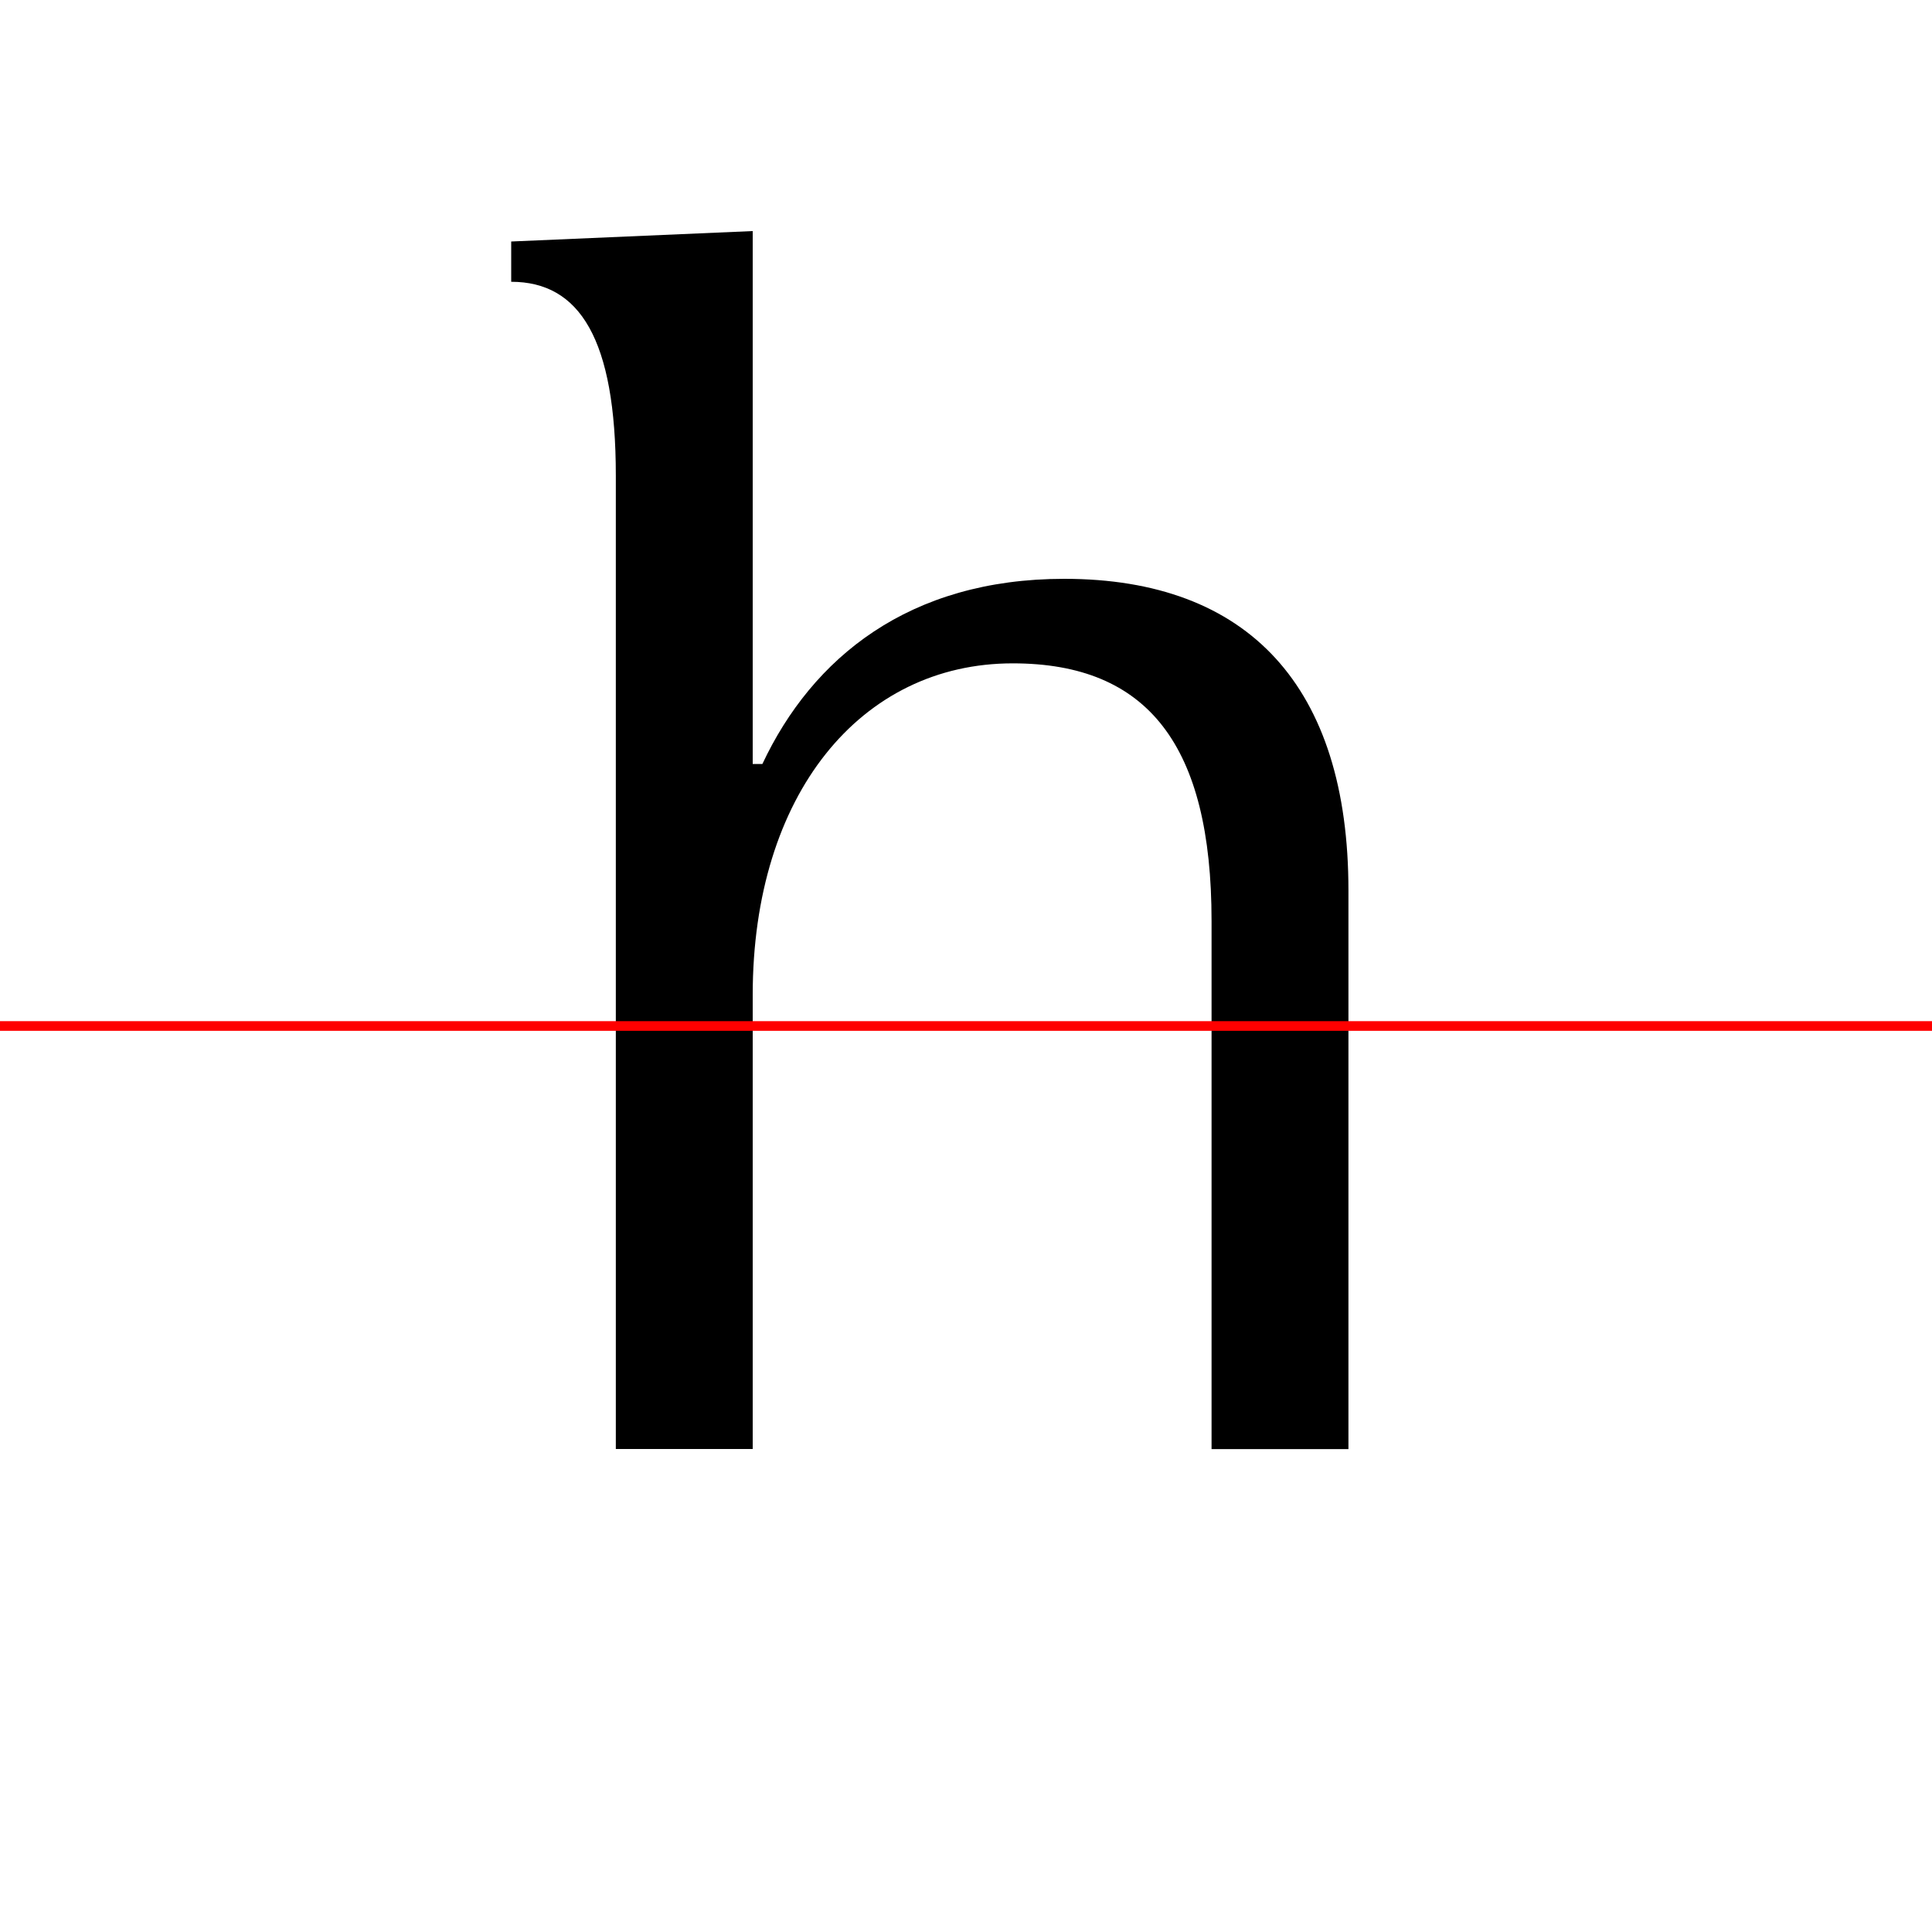
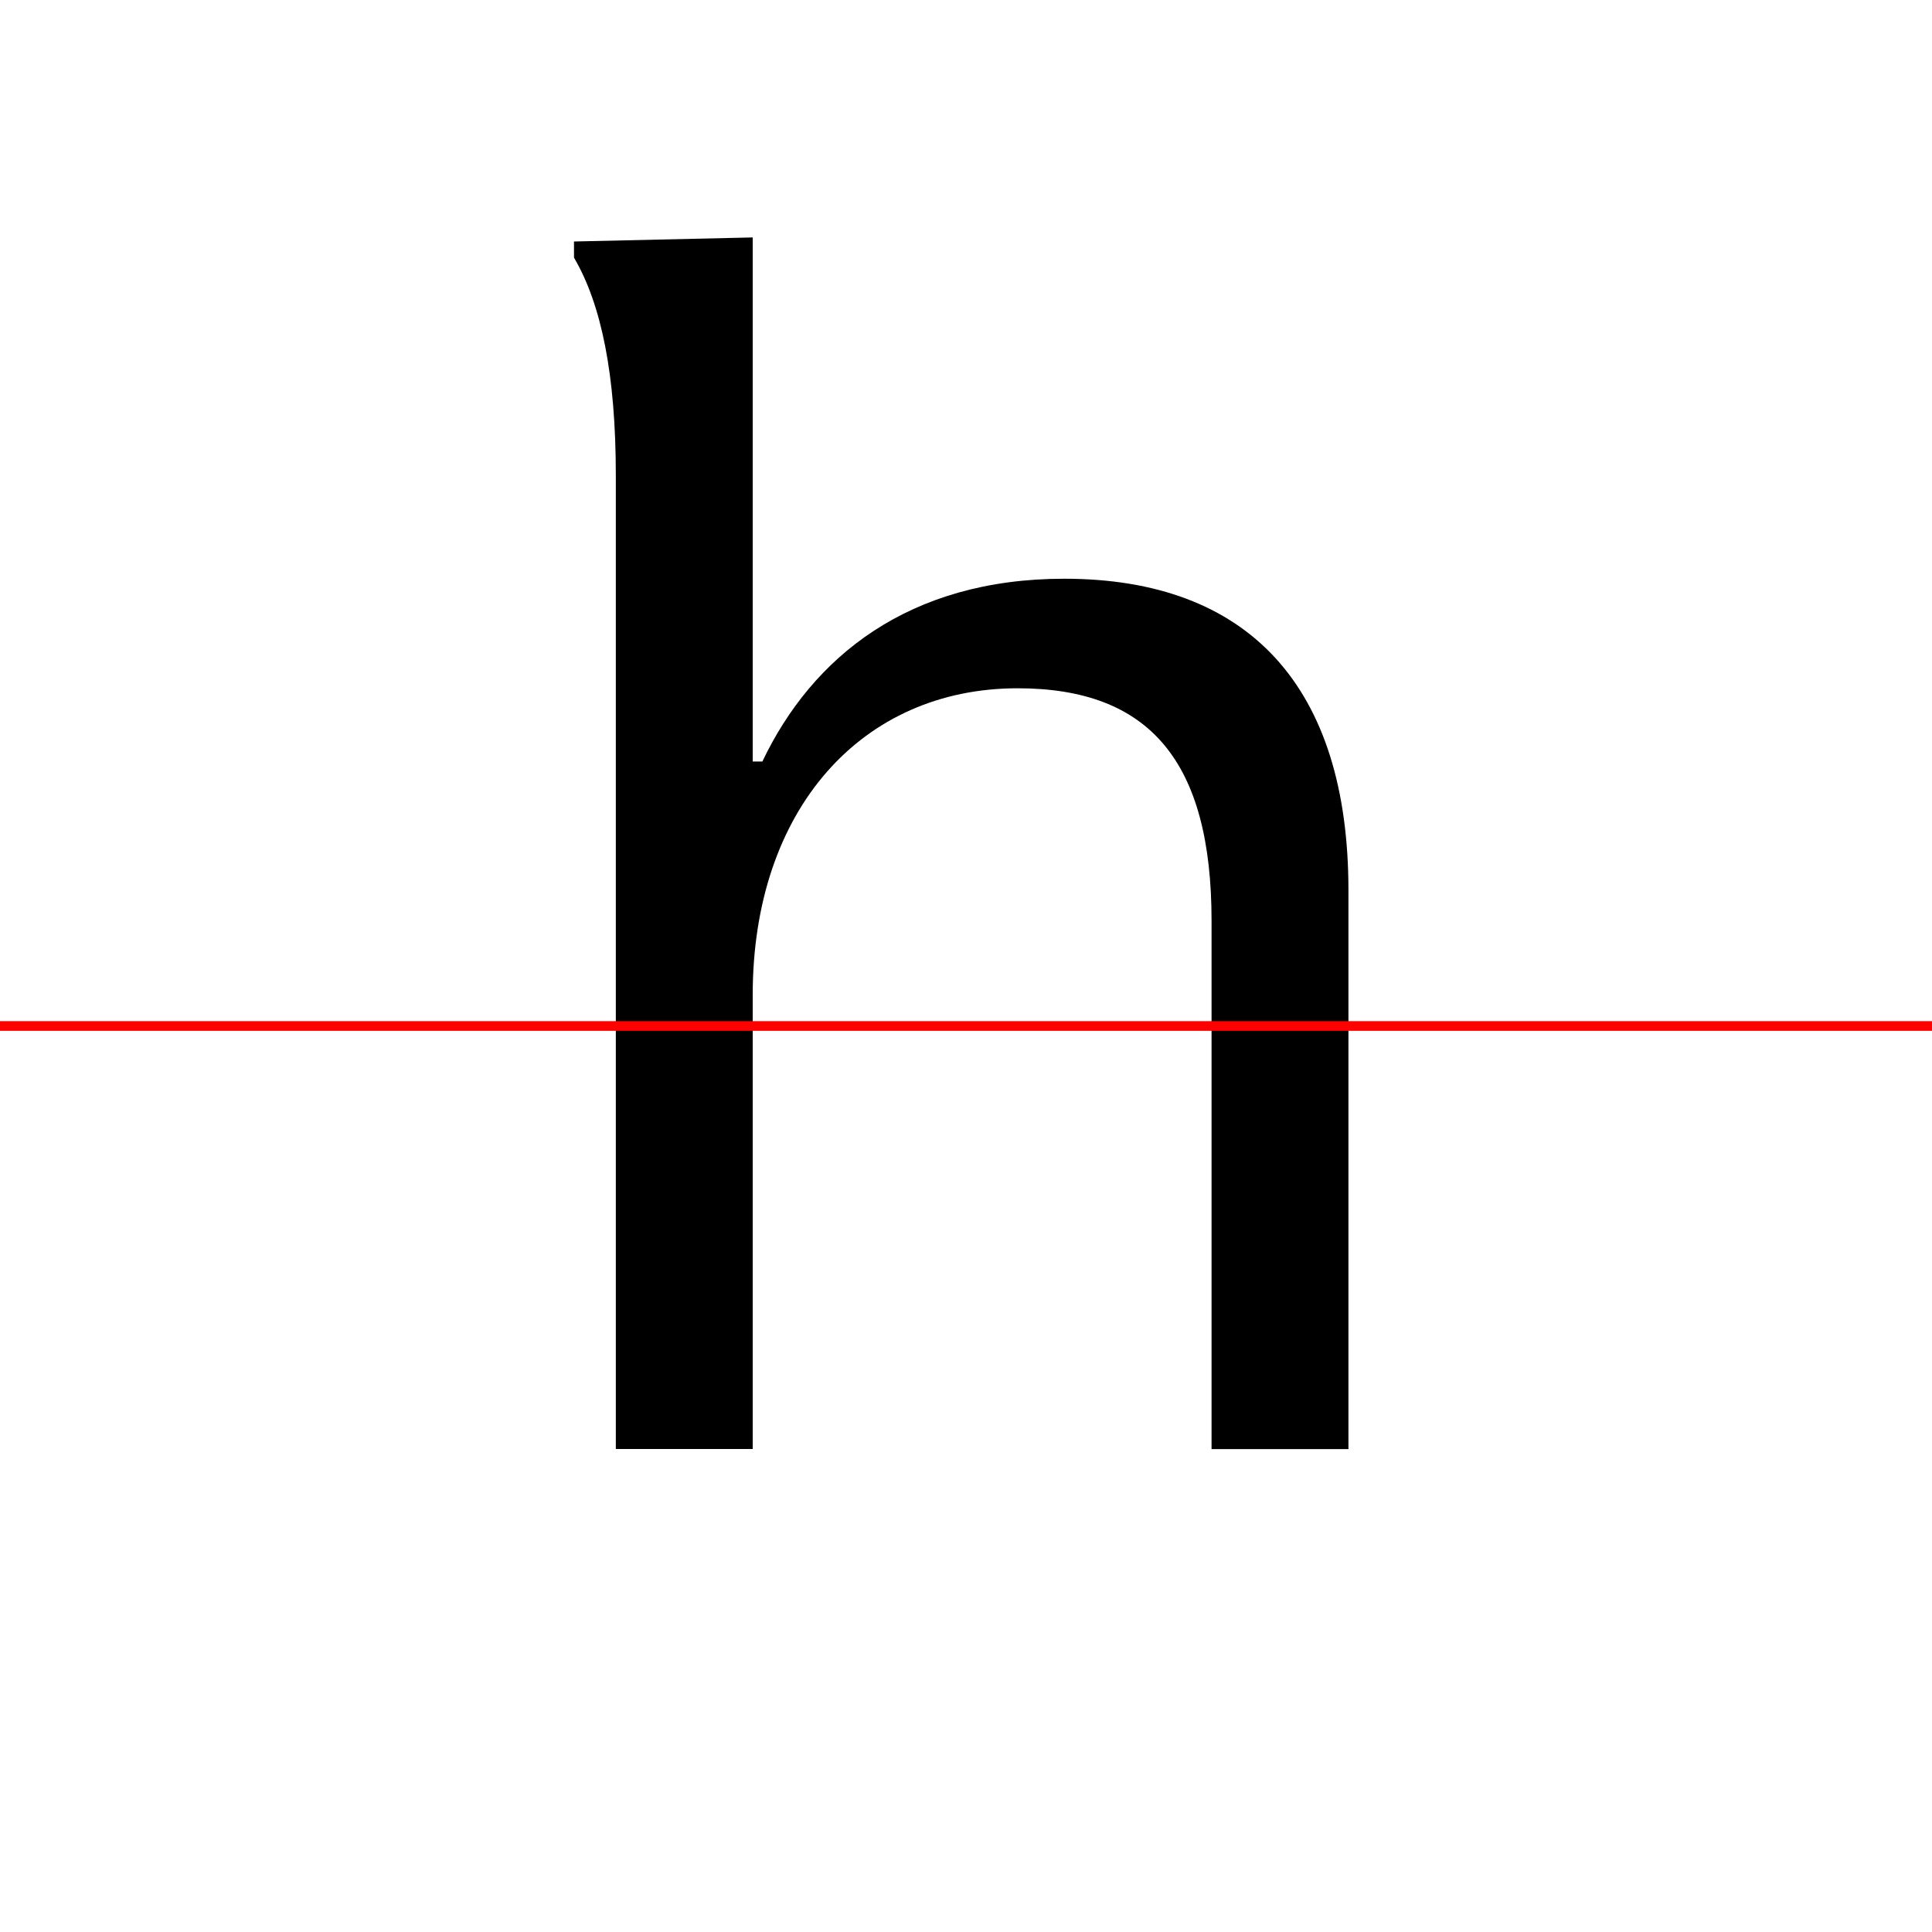
<svg xmlns="http://www.w3.org/2000/svg" width="200" height="200" viewBox="0 0 200 200" version="1.1">
  <path d="M0,0 l200,0 l0,200 l-200,0 Z M0,0" fill="rgb(255,255,255)" transform="matrix(1,0,0,-1,0,200)" />
-   <clipPath id="clip597">
+   <clipPath id="clip73">
    <path clip-rule="evenodd" d="M0,43.79 l200,0 l0,200 l-200,0 Z M0,43.79" transform="matrix(1,0,0,-1,0,150)" />
  </clipPath>
-   <g clip-path="url(#clip597)">
-     <path d="M88.75,0 l0,4.17 c-7.08,0,-10.83,8.33,-10.83,22.5 l0,20.33 c0,20.75,11.17,34.33,26.92,34.33 c14.0,0,20.58,-8.5,20.58,-26.67 l0,-28.0 c0,-14.17,-3.75,-22.5,-10.83,-22.5 l0,-4.17 l35.83,0 l0,4.17 c-7.08,0,-10.83,8.33,-10.83,22.5 l0,31.17 c0,21.08,-10.33,32.25,-29.42,32.25 c-16.08,0,-26.08,-8.17,-31.25,-19.17 l-1.0,0 l0,55.17 l-25.0,-1.08 l0,-4.17 c7.08,0,10.83,-5.92,10.83,-20.08 l0,-74.08 c0,-14.17,-3.75,-22.5,-10.83,-22.5 l0,-4.17 Z M88.75,0" fill="rgb(0,0,0)" transform="matrix(1,0,0,-1,0,150)" />
+   <g clip-path="url(#clip73)">
+     <path d="M82.25,0 l0,1.67 c-2.83,5.33,-4.33,14.0,-4.33,25.0 l0,20.33 c0,19.25,11.33,31.75,27.42,31.75 c13.67,0,20.08,-7.58,20.08,-24.08 l0,-28.0 c0,-11.0,-1.5,-19.67,-4.33,-25.0 l0,-1.67 l22.83,0 l0,1.67 c-2.83,5.33,-4.33,14.0,-4.33,25.0 l0,31.17 c0,21.08,-10.33,32.25,-29.42,32.25 c-16.08,0,-26.08,-8.08,-31.25,-18.92 l-1.0,0 l0,54.25 l-18.5,-0.42 l0,-1.67 c2.83,-4.83,4.33,-12.08,4.33,-22.58 l0,-74.08 c0,-11.0,-1.5,-19.67,-4.33,-25.0 l0,-1.67 Z M82.25,0" fill="rgb(0,0,0)" transform="matrix(1,0,0,-1,0,150)" />
  </g>
-   <clipPath id="clip598">
+   <clipPath id="clip74">
    <path clip-rule="evenodd" d="M0,-50 l200,0 l0,93.79 l-200,0 Z M0,-50" transform="matrix(1,0,0,-1,0,150)" />
  </clipPath>
-   <g clip-path="url(#clip598)">
+   <g clip-path="url(#clip74)">
    <path d="M63.75,0 l14.17,0 l0,26.67 l0,20.33 c0,18.25,11.5,30.08,27.75,30.08 c13.42,0,19.75,-7.08,19.75,-22.42 l0,-28.0 l0,-26.67 l14.17,0 l0,26.67 l0,31.17 c0,21.08,-10.33,32.25,-29.42,32.25 c-16.08,0,-26.08,-8.0,-31.25,-18.75 l-1.0,0 l0,53.67 l-14.17,0 l0,-24.25 l0,-74.08 Z M63.75,0" fill="rgb(0,0,0)" transform="matrix(1,0,0,-1,0,150)" />
  </g>
  <path d="M0,43.79 l200,0" fill="none" stroke="rgb(255,0,0)" stroke-width="1" transform="matrix(1,0,0,-1,0,150)" />
</svg>
